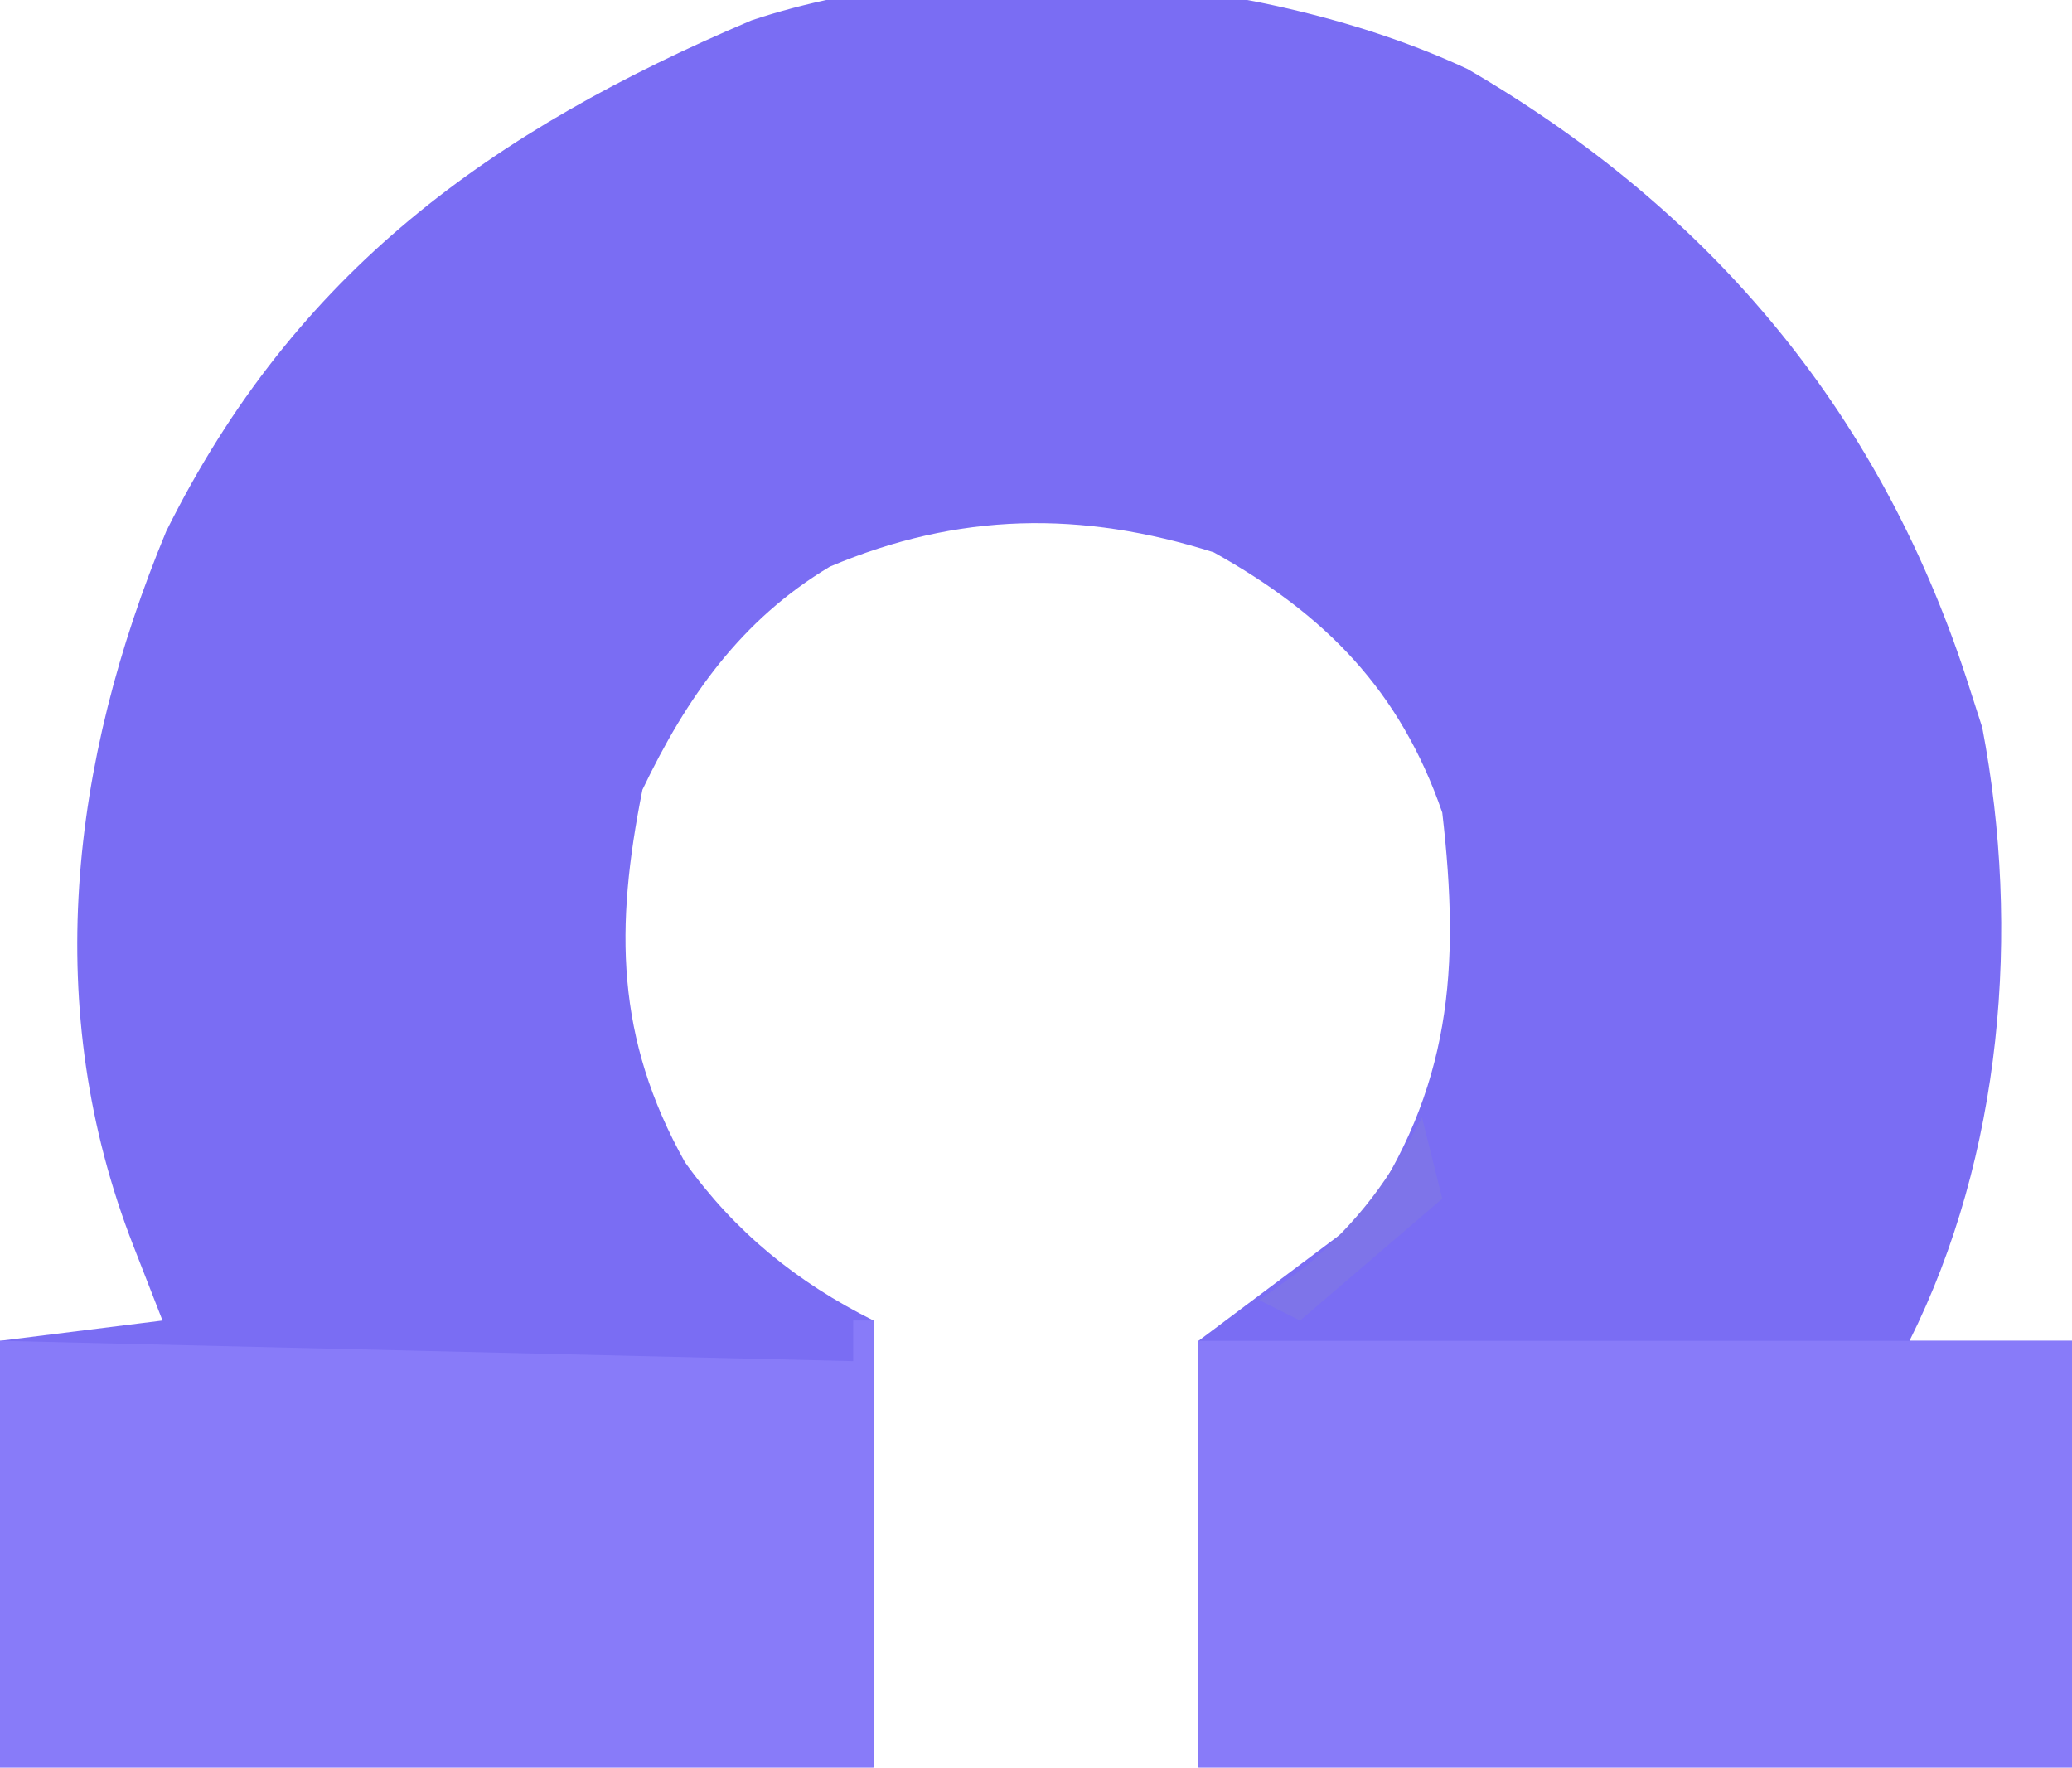
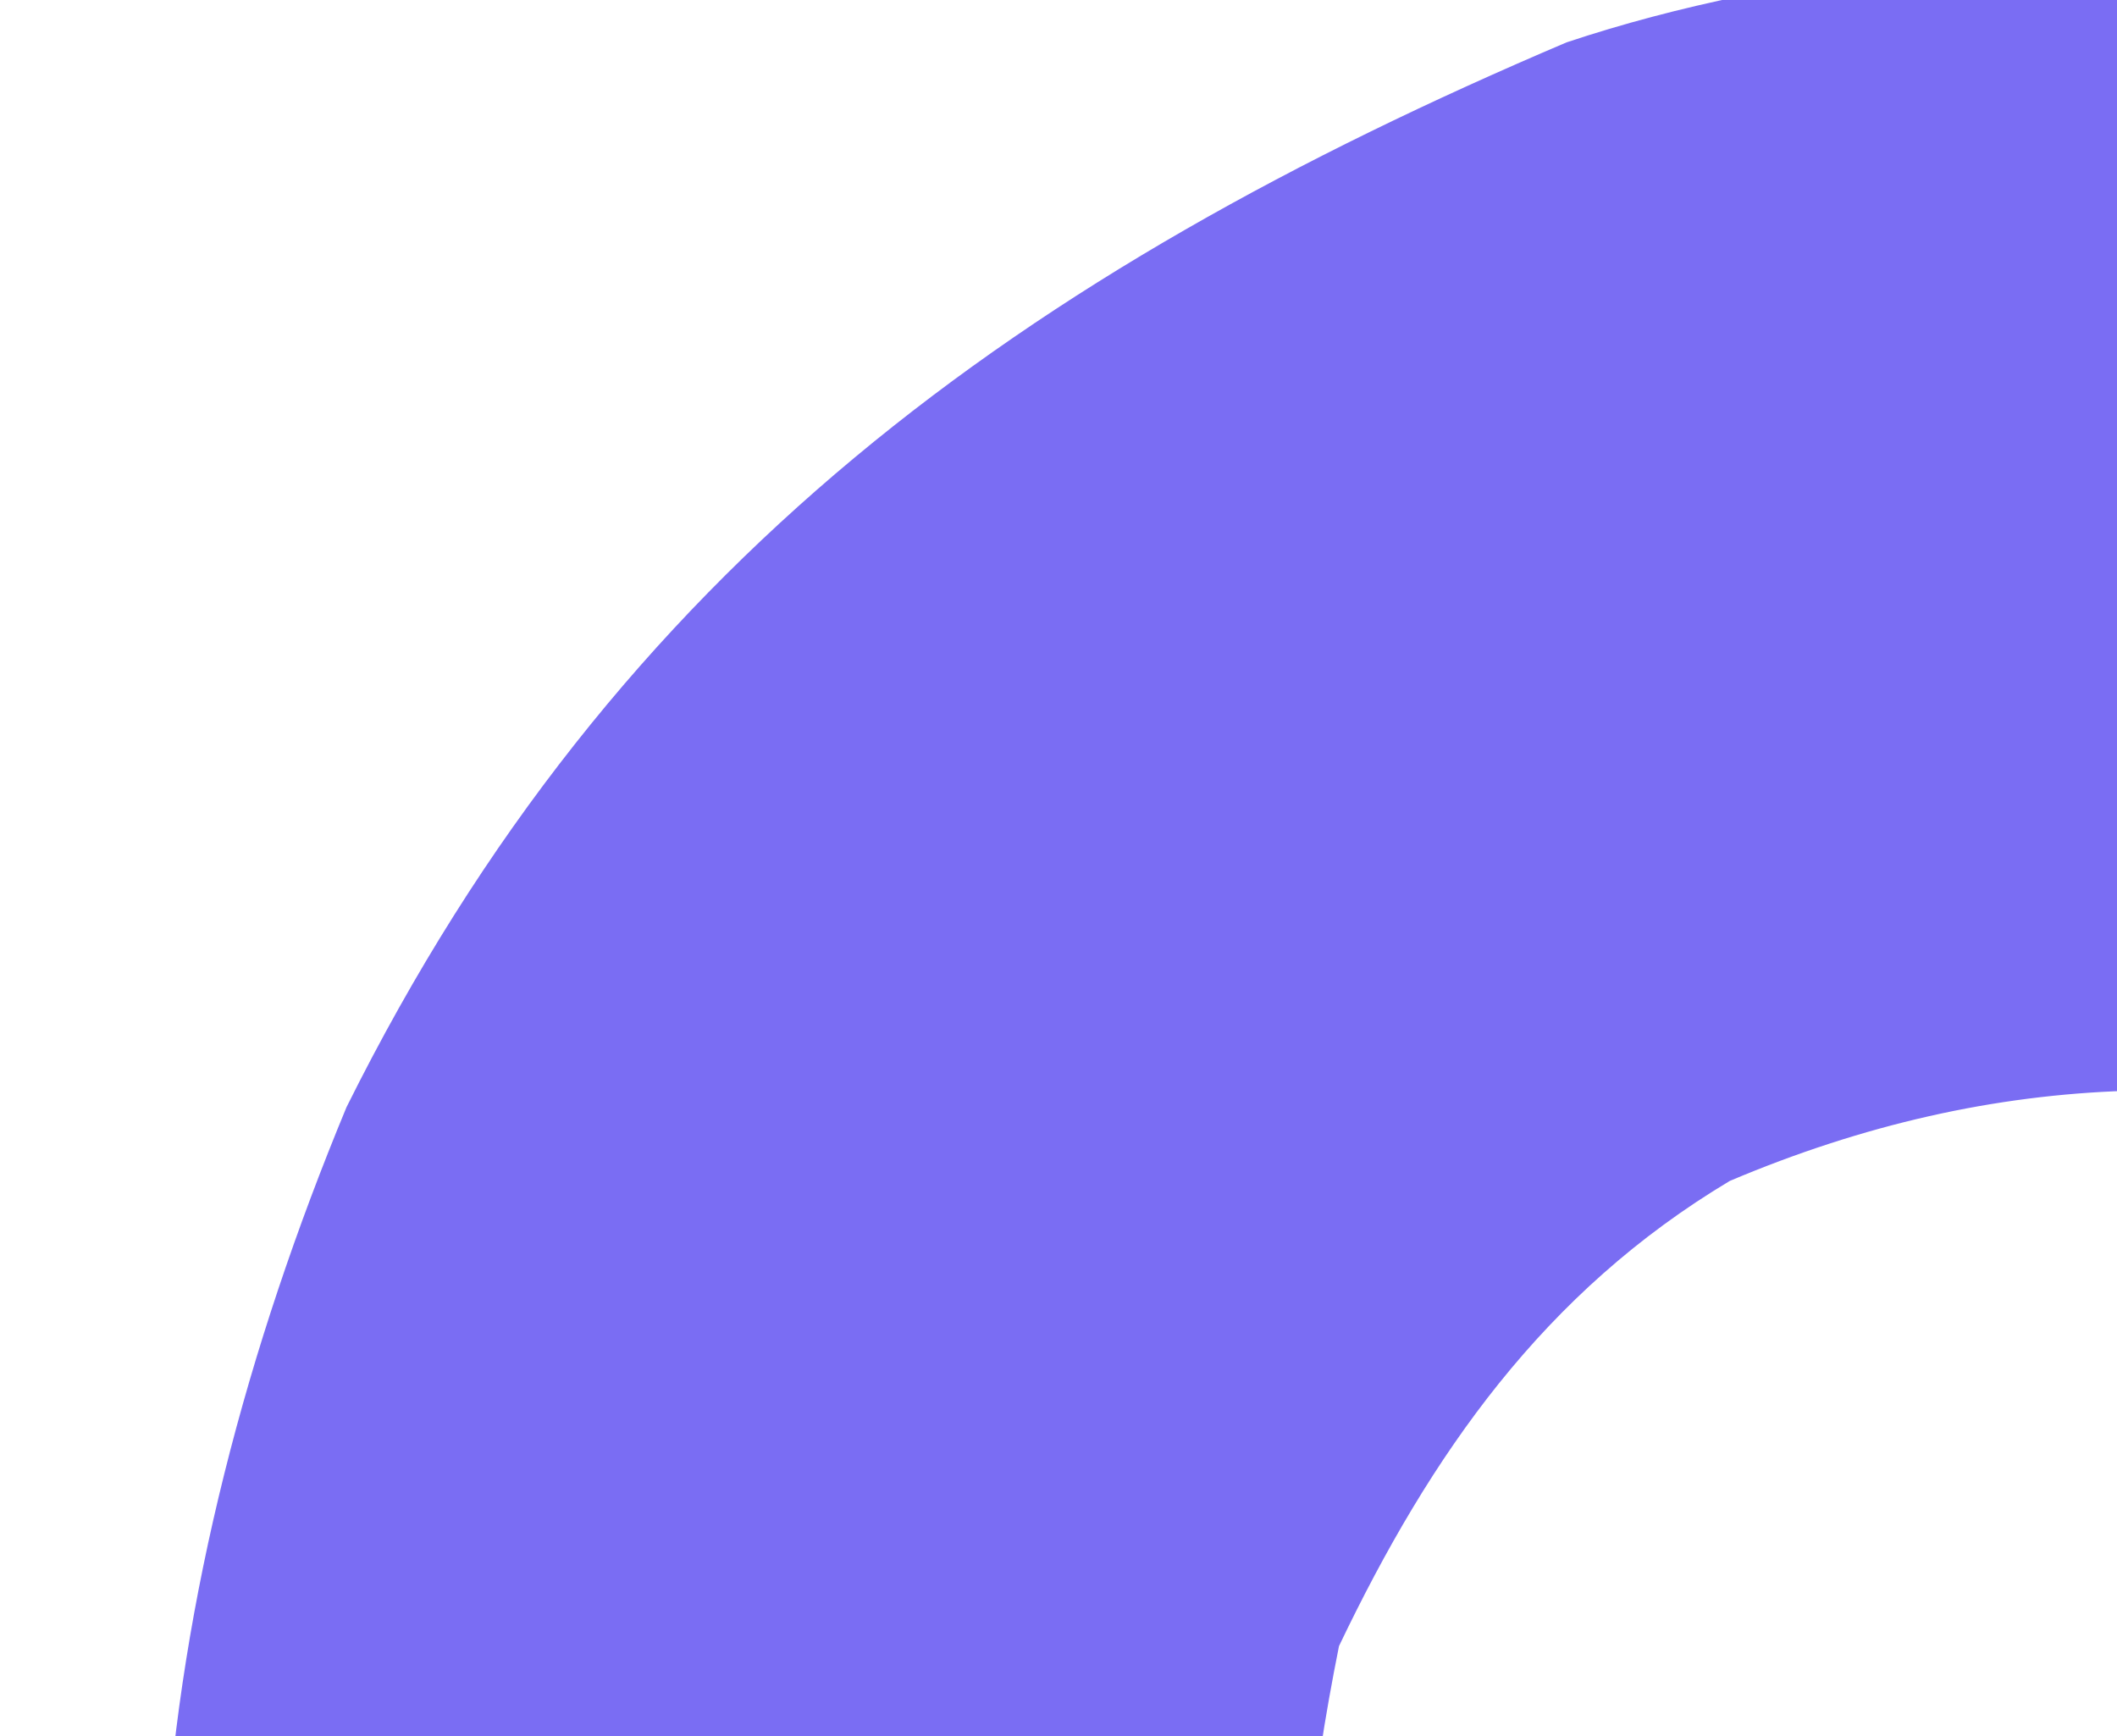
- <svg xmlns="http://www.w3.org/2000/svg" version="1.1" width="102" height="87">
+ <svg xmlns="http://www.w3.org/2000/svg" version="1.1" width="50" height="41">
  <path d="M0 0 C12.144 7.063 20.509 17.148 24.754 30.602 C24.946 31.198 25.138 31.795 25.336 32.41 C27.244 42.415 26.316 53.477 21.754 62.602 C24.394 62.602 27.034 62.602 29.754 62.602 C29.754 69.532 29.754 76.462 29.754 83.602 C15.564 83.602 1.374 83.602 -13.246 83.602 C-13.246 76.672 -13.246 69.742 -13.246 62.602 C-10.606 60.622 -7.966 58.642 -5.246 56.602 C-0.811 50.17 -0.355 44.306 -1.246 36.602 C-3.32 30.599 -6.983 26.864 -12.496 23.789 C-19.001 21.729 -25.06 21.814 -31.391 24.492 C-35.776 27.114 -38.45 30.936 -40.621 35.477 C-41.973 42.234 -41.947 47.69 -38.527 53.809 C-36.081 57.232 -33.022 59.714 -29.246 61.602 C-29.246 68.862 -29.246 76.122 -29.246 83.602 C-43.436 83.602 -57.626 83.602 -72.246 83.602 C-72.246 76.672 -72.246 69.742 -72.246 62.602 C-69.606 62.272 -66.966 61.942 -64.246 61.602 C-64.72 60.385 -65.195 59.168 -65.684 57.914 C-70.227 46.259 -68.788 34.134 -64.062 22.75 C-57.692 9.937 -48.05 3.046 -35.246 -2.398 C-24.707 -5.911 -9.983 -4.66 0 0 Z " fill="#7A6DF3" transform="translate(72.24609,3.398438)" />
  <path d="M0 0 C0.33 0 0.66 0 1 0 C1 7.26 1 14.52 1 22 C-13.19 22 -27.38 22 -42 22 C-42 15.07 -42 8.14 -42 1 C-28.14 1.33 -14.28 1.66 0 2 C0 1.34 0 0.68 0 0 Z " fill="#887BF9" transform="translate(42,65)" />
  <path d="M0 0 C14.19 0 28.38 0 43 0 C43 6.93 43 13.86 43 21 C28.81 21 14.62 21 0 21 C0 14.07 0 7.14 0 0 Z " fill="#887BF9" transform="translate(59,66)" />
  <path d="M0 0 C0.33 1.32 0.66 2.64 1 4 C-1.31 5.98 -3.62 7.96 -6 10 C-6.66 9.67 -7.32 9.34 -8 9 C-6.855 8.165 -6.855 8.165 -5.688 7.312 C-3.039 5.033 -1.617 3.064 0 0 Z " fill="#7E74E9" transform="translate(70,55)" />
</svg>
